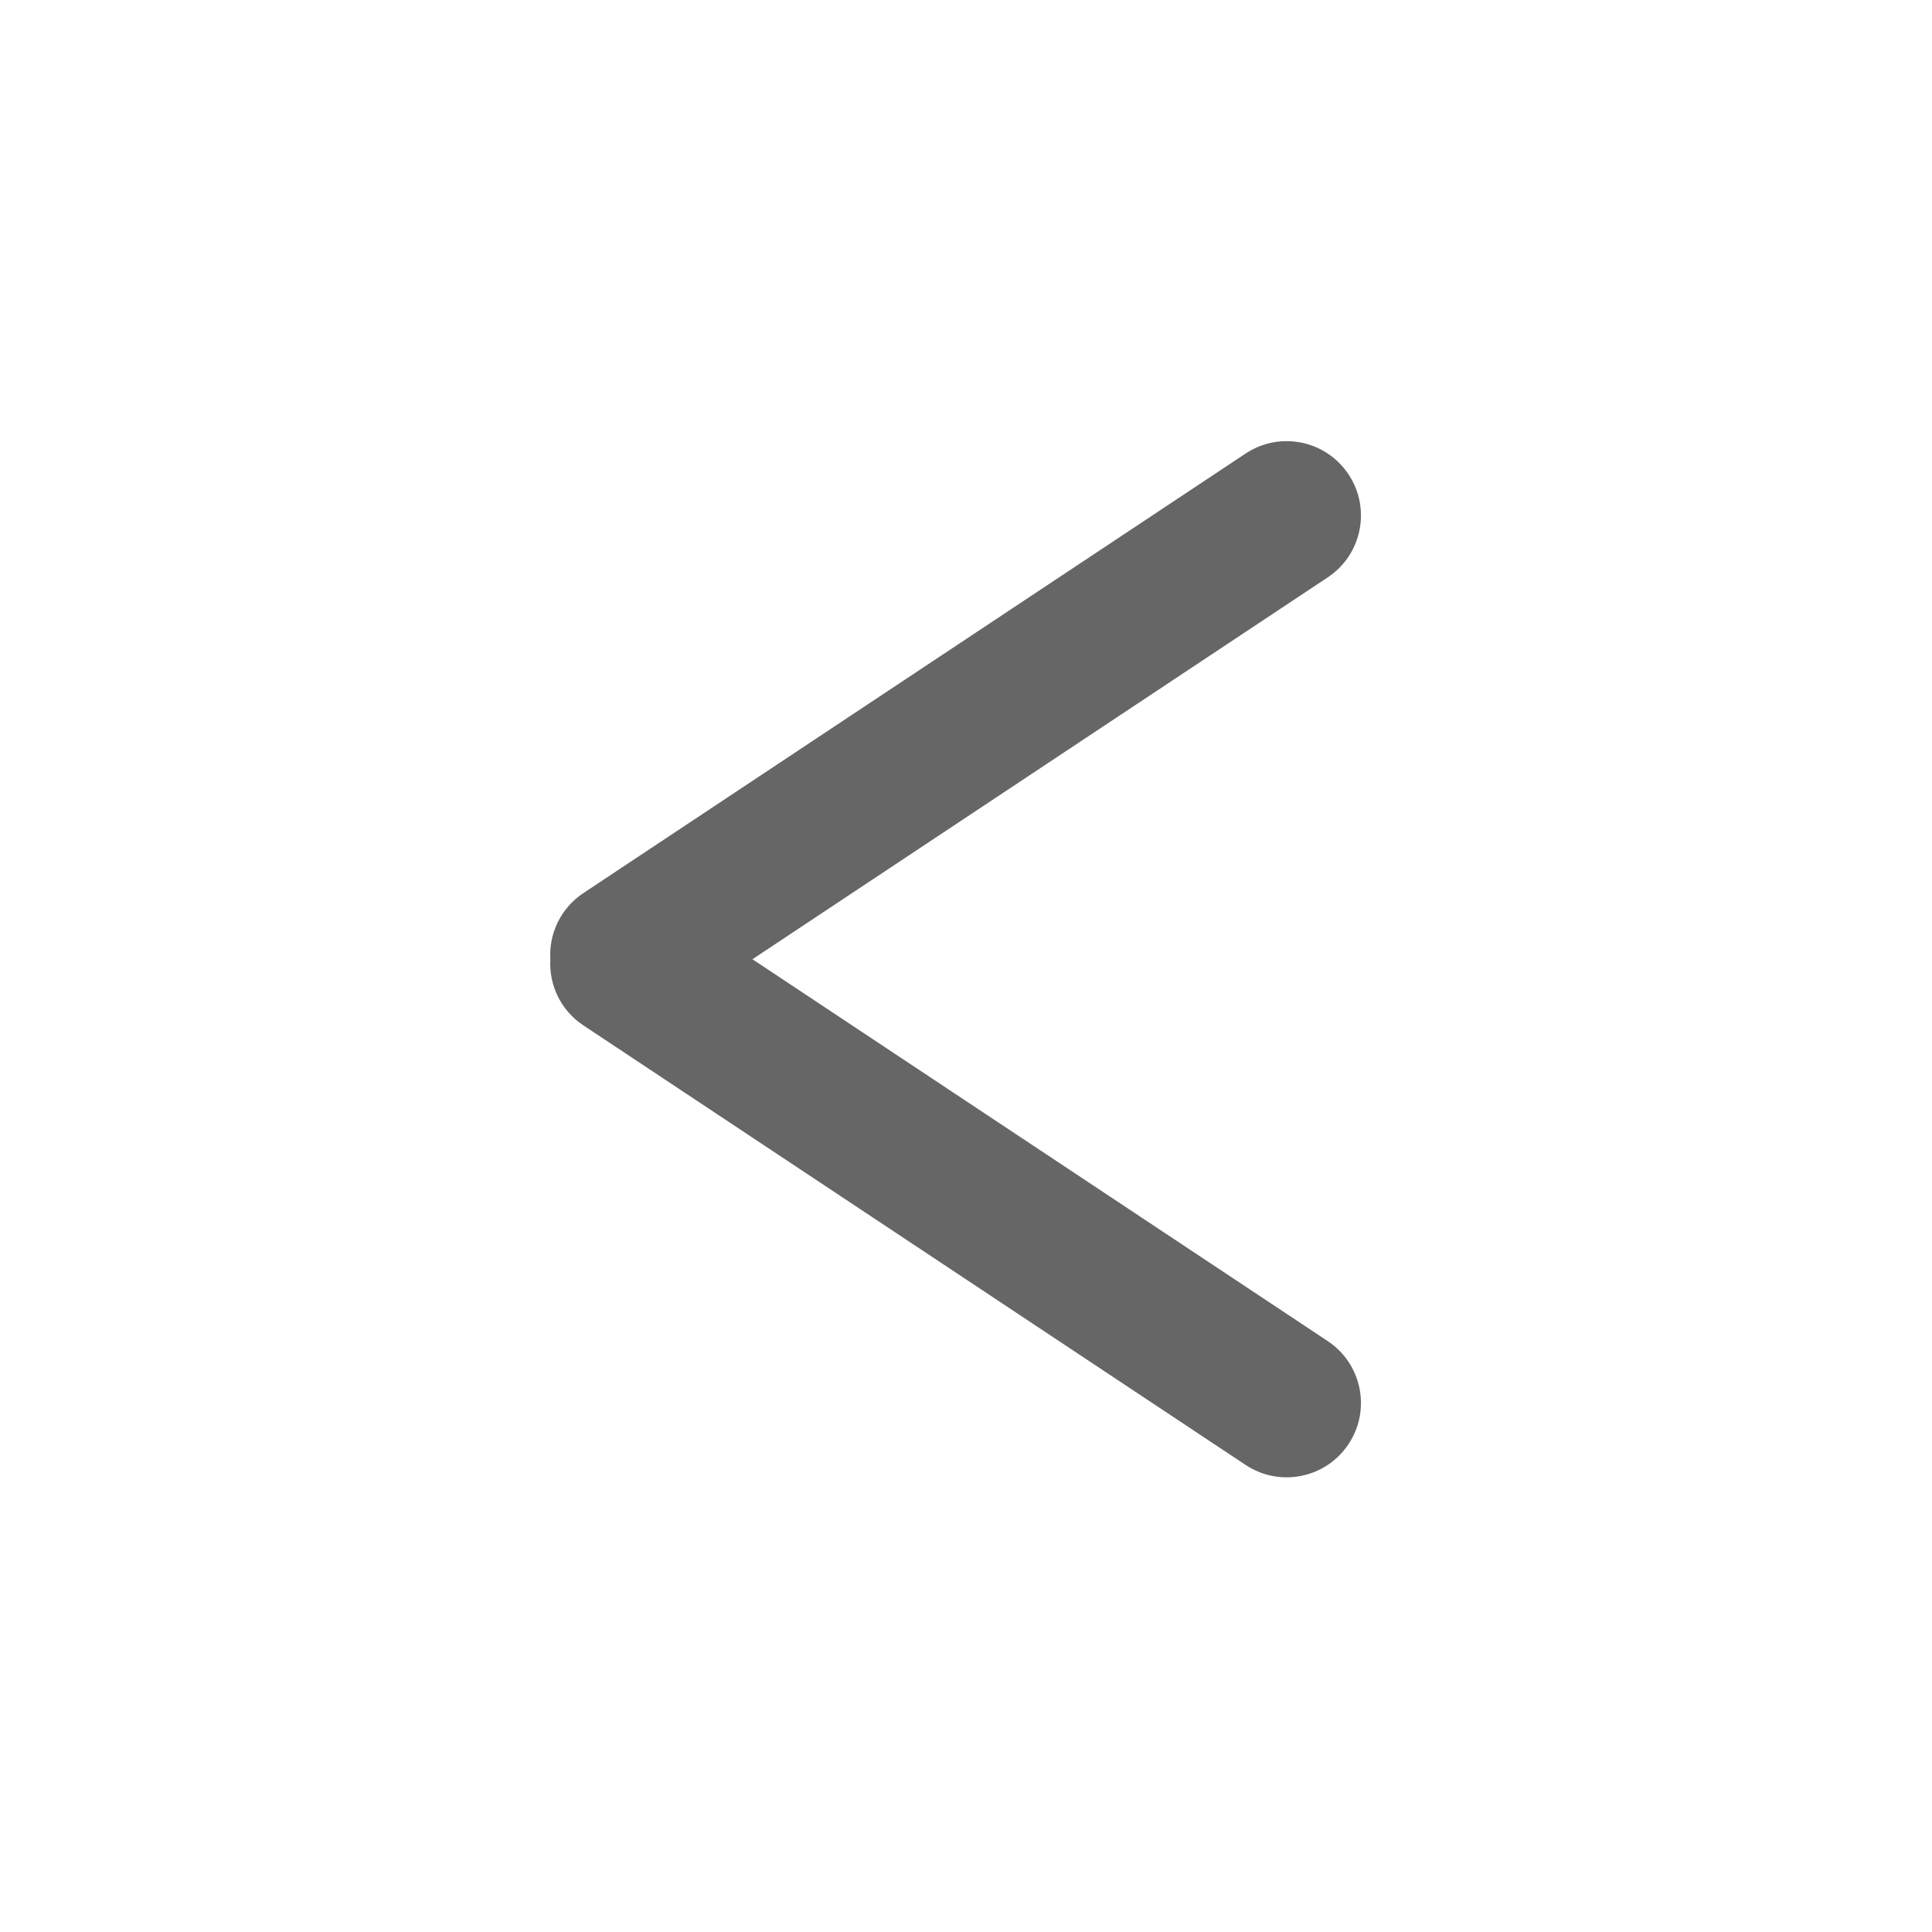
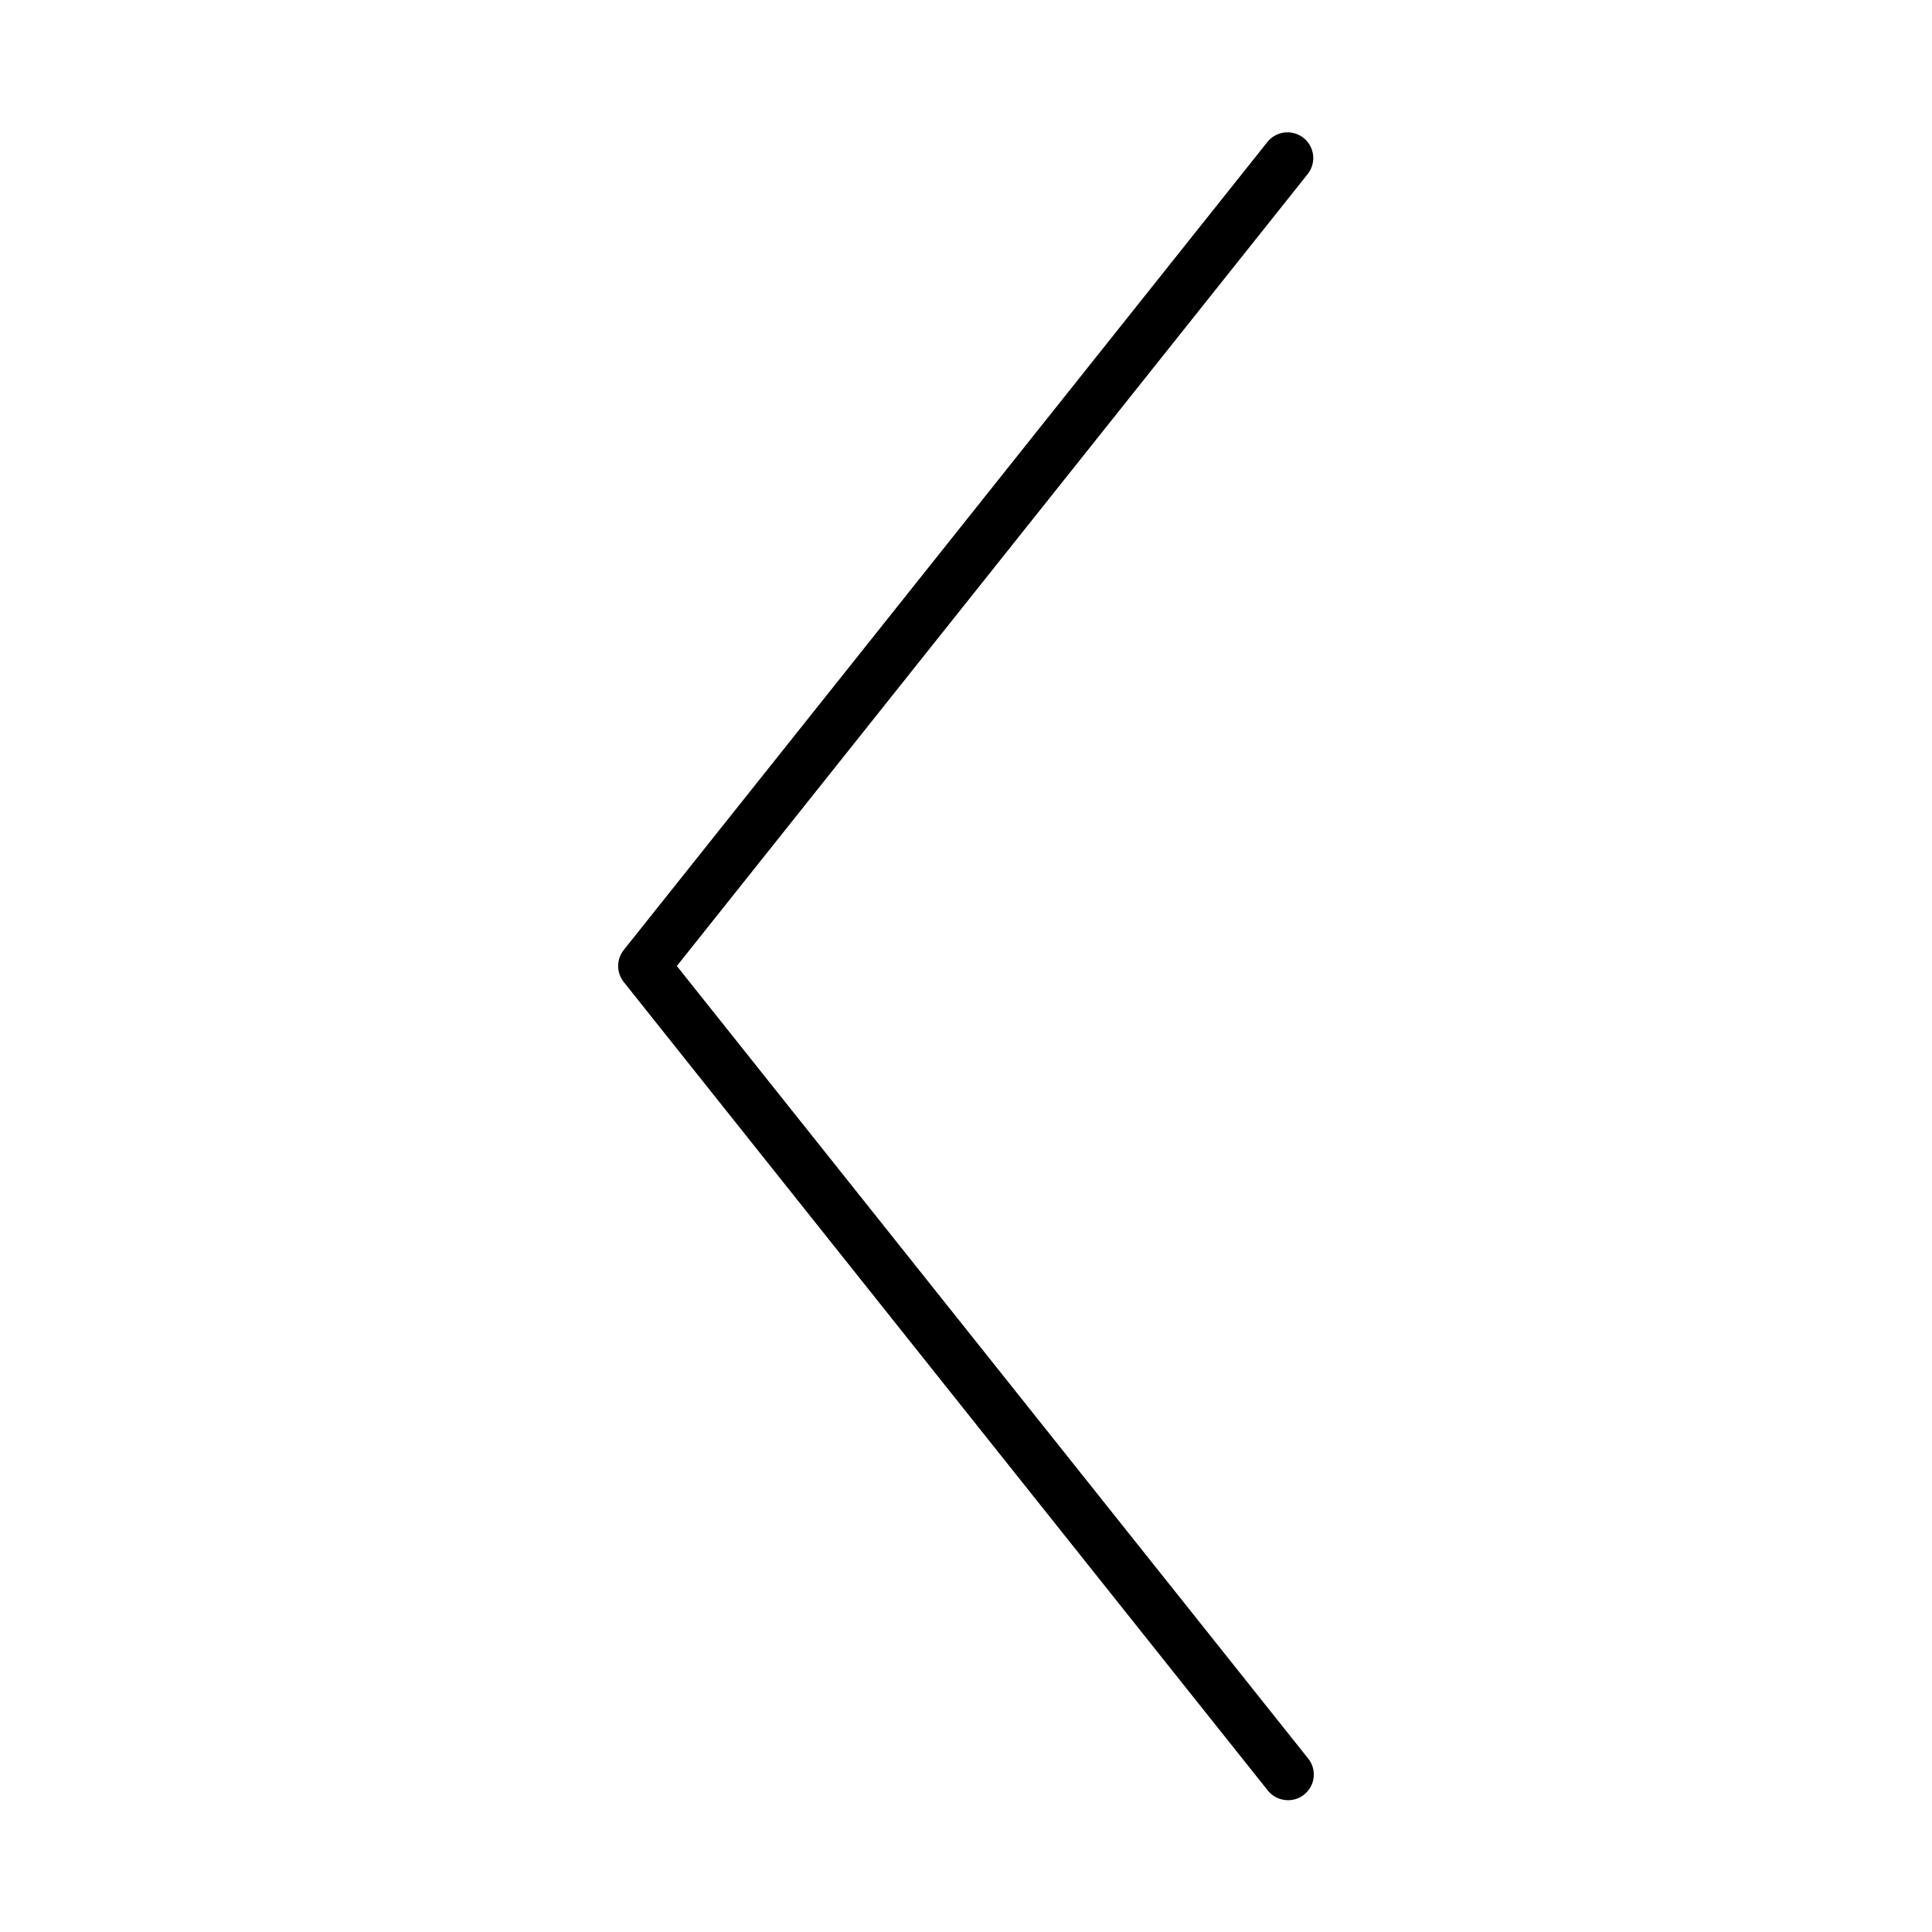
- <svg xmlns="http://www.w3.org/2000/svg" width="26" height="26" viewBox="0 0 26 26" fill="none">
-   <path fill-rule="evenodd" clip-rule="evenodd" d="M16.762 19.714C17.223 20.02 17.843 19.894 18.148 19.434C18.454 18.974 18.328 18.353 17.868 18.048L10.126 12.909L17.868 7.77C18.328 7.465 18.454 6.844 18.148 6.384C17.843 5.924 17.223 5.798 16.762 6.104L7.852 12.018C7.544 12.222 7.386 12.566 7.406 12.909C7.386 13.252 7.544 13.596 7.852 13.8L16.762 19.714Z" fill="#666666" />
+ <svg xmlns="http://www.w3.org/2000/svg" id="Layer_1" data-name="Layer 1" viewBox="0 0 90 90">
+   <path d="M60,83.86a1.2,1.2,0,0,1-.94-.45l-30-37.66a1.2,1.2,0,0,1,0-1.5l30-37.66a1.2,1.2,0,0,1,1.88,1.49L31.53,45,60.94,81.92a1.19,1.19,0,0,1-.19,1.68A1.18,1.18,0,0,1,60,83.86Z" />
</svg>
